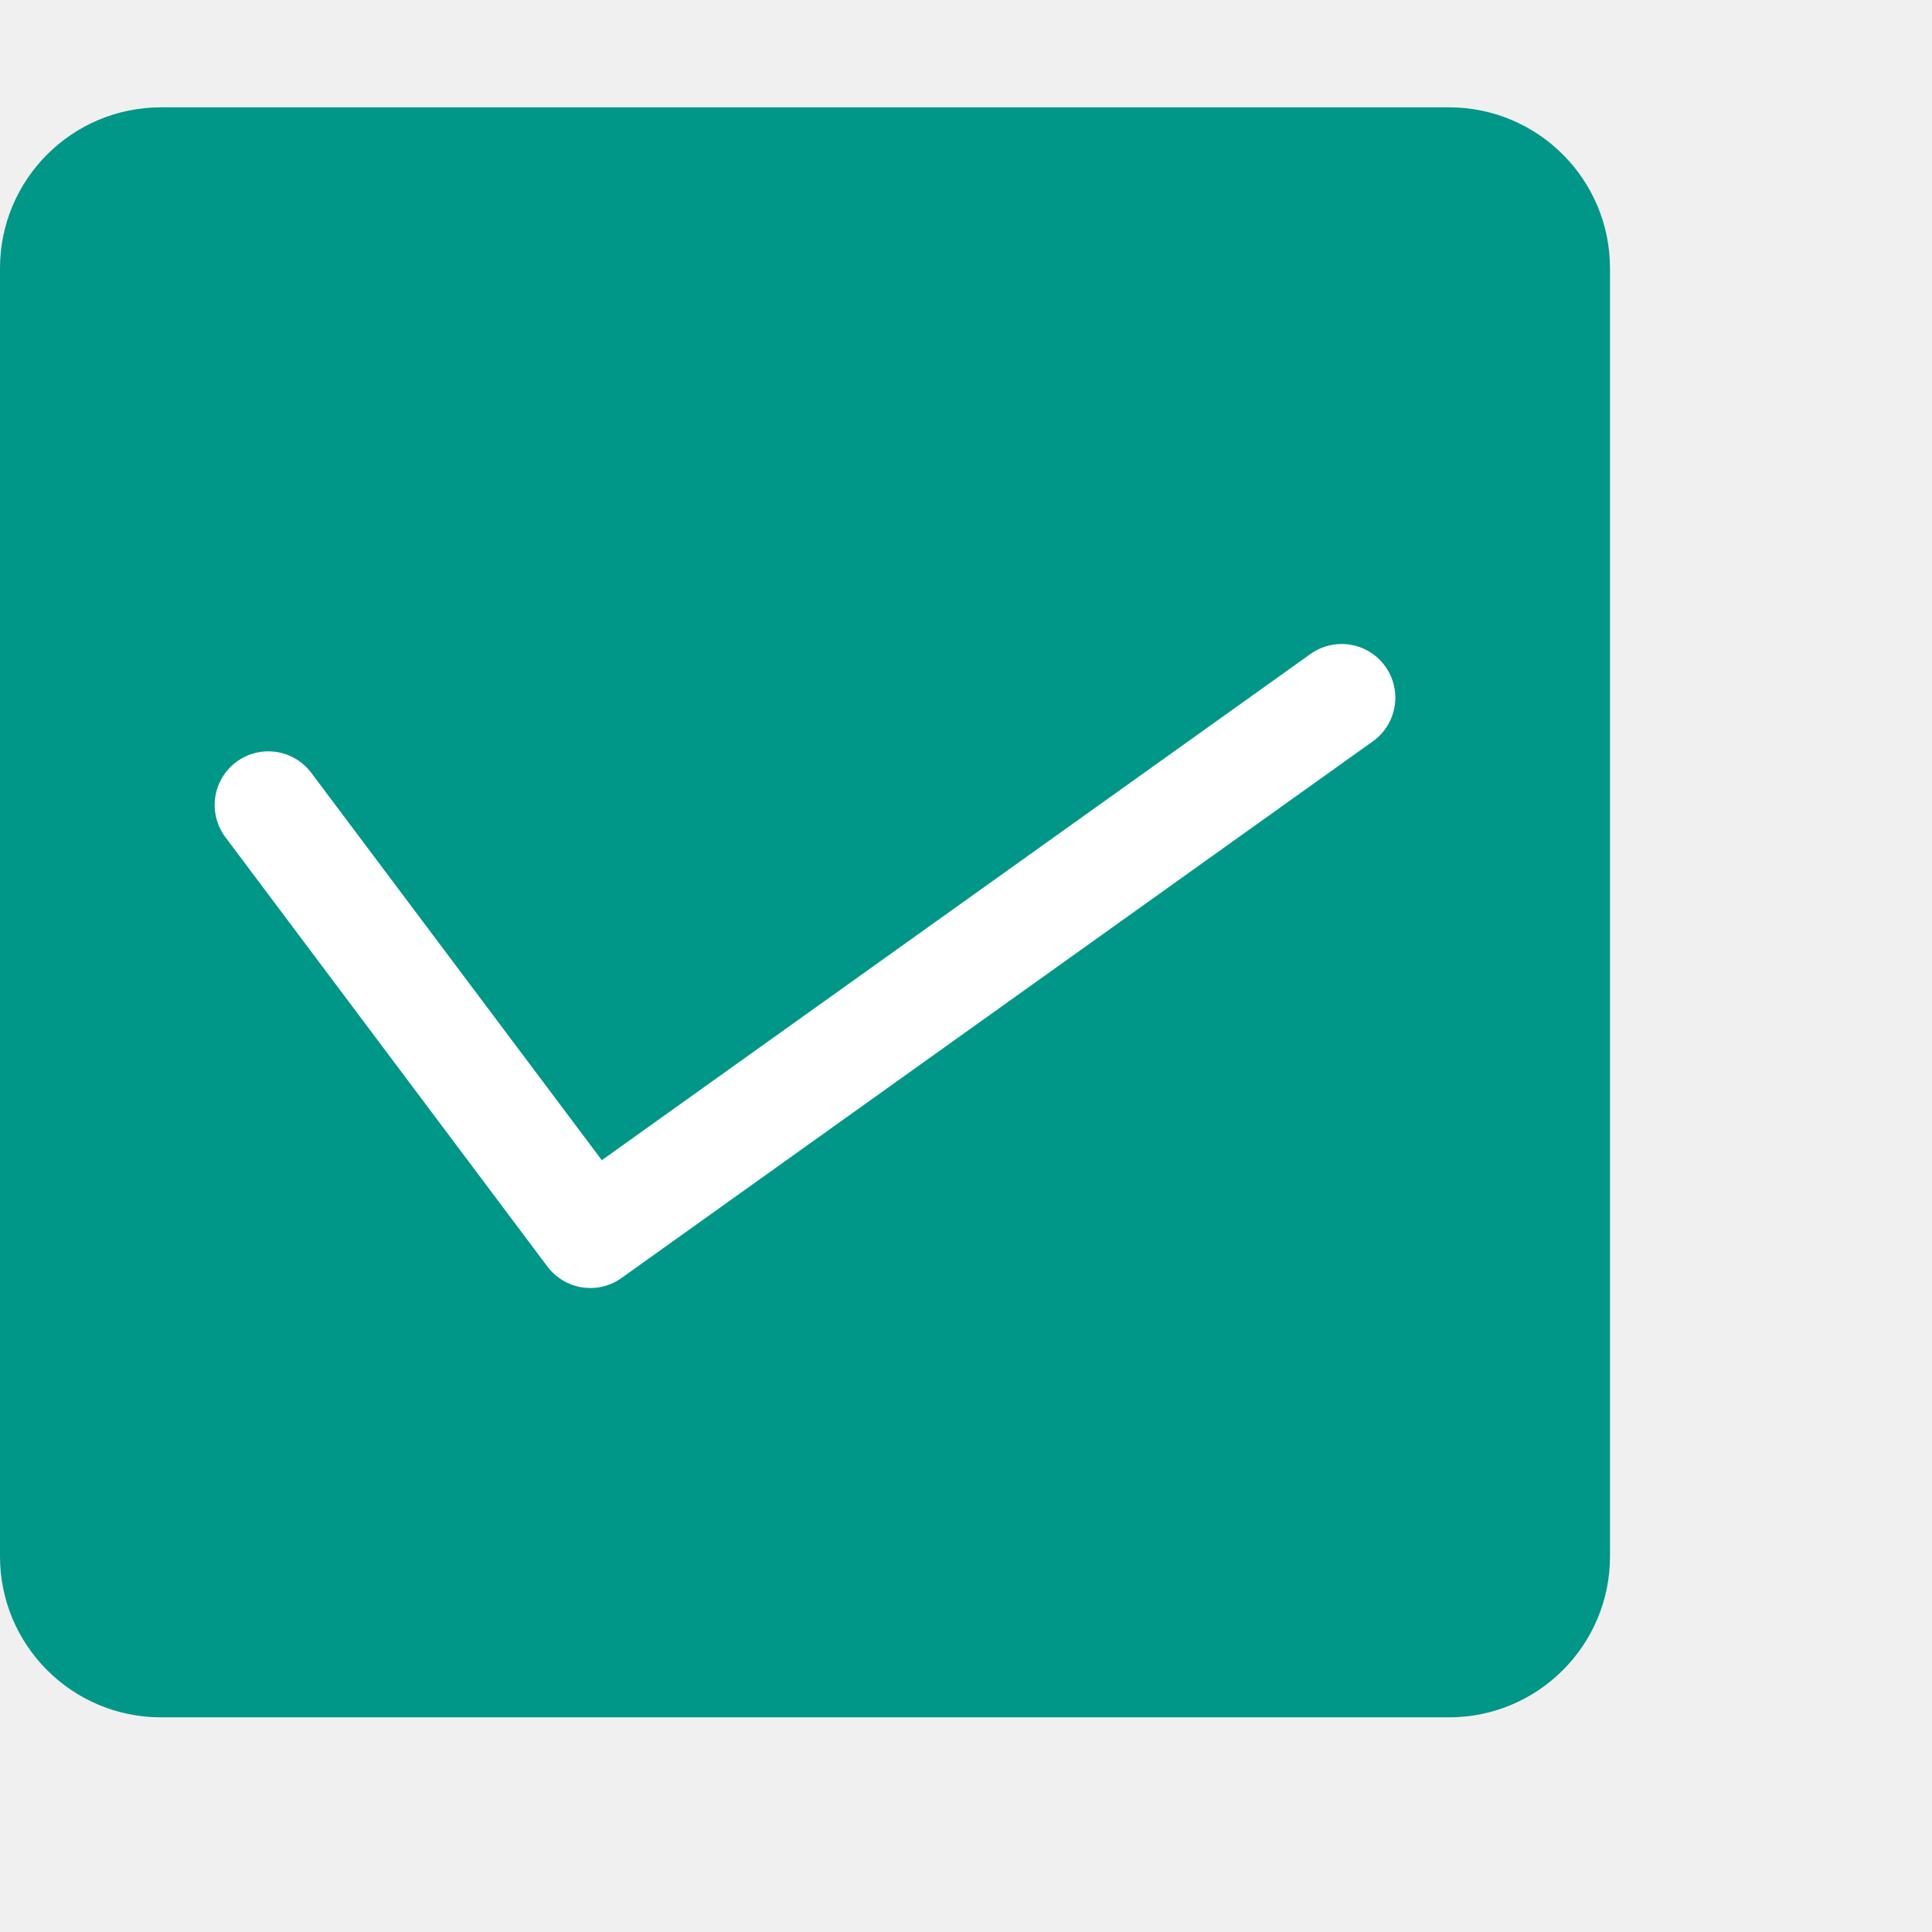
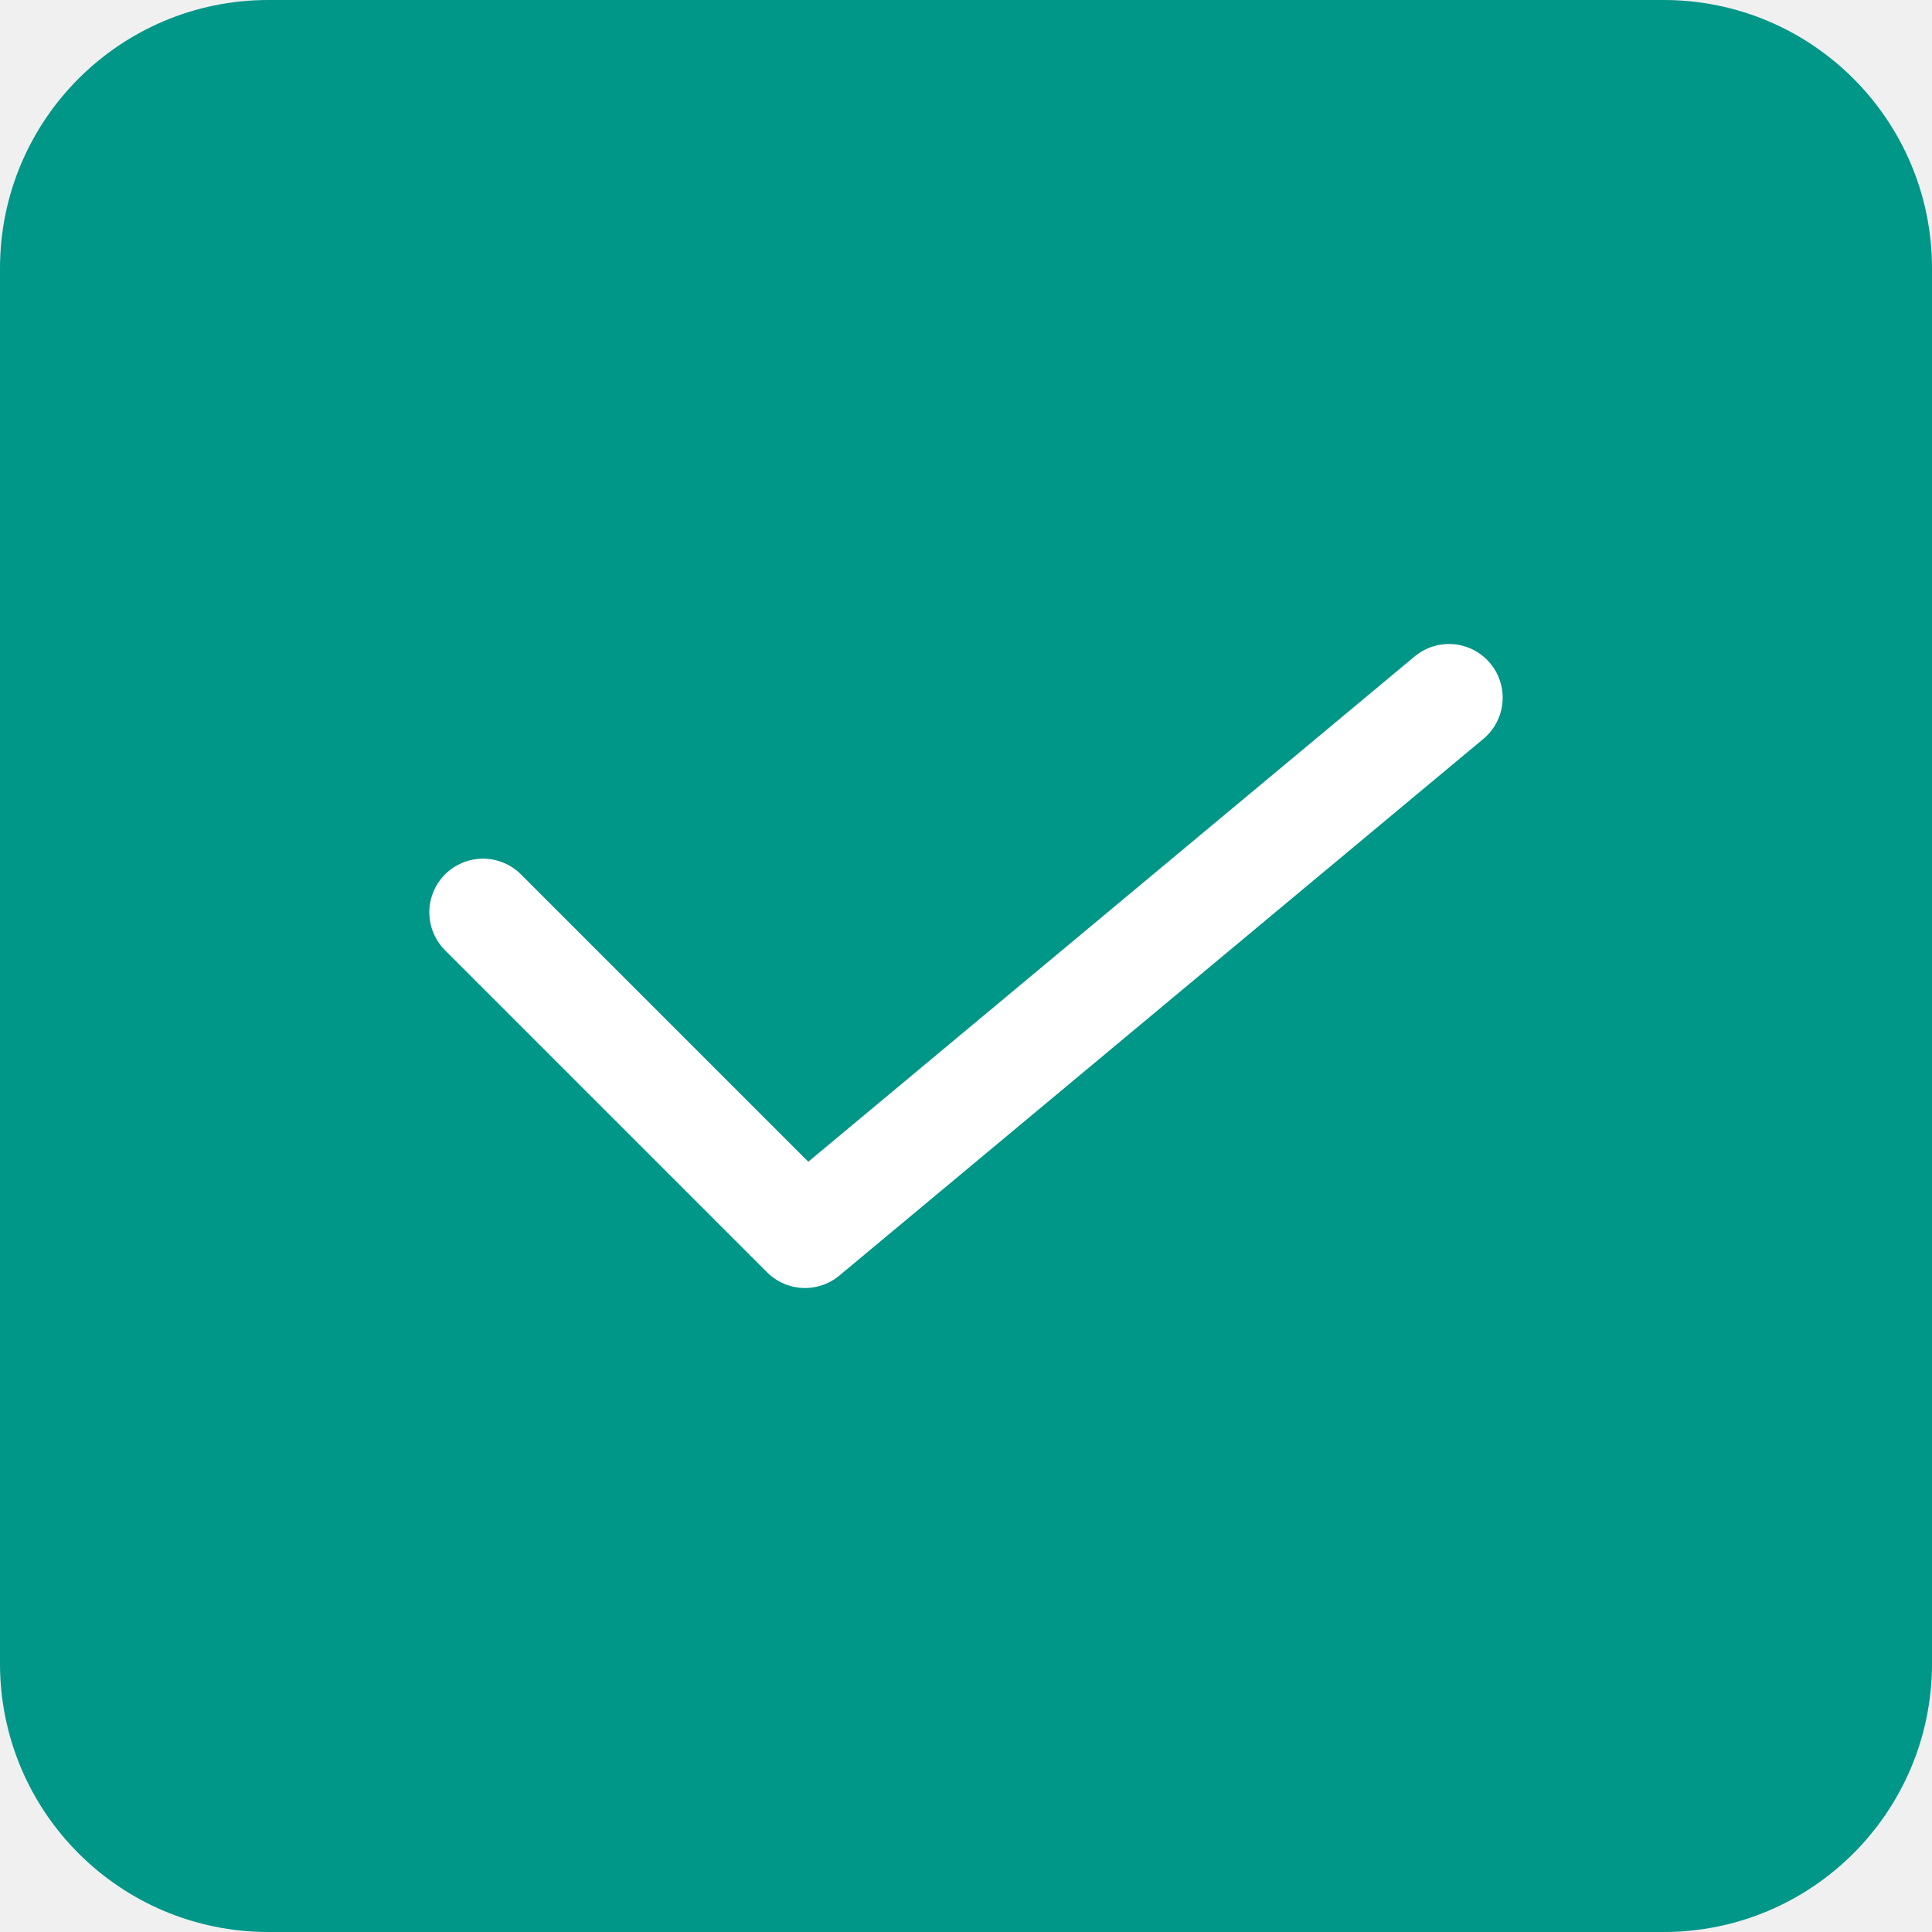
- <svg xmlns="http://www.w3.org/2000/svg" width="18" height="18" viewBox="0 0 18 18">
-   <rect x="0" y="1" width="15" height="15" rx="1.5" style="fill:#009688" />
-   <polyline points="12.5 6.5 5.5 11.5 2.5 7.5" style="fill:none;stroke:#fff;stroke-linecap:round;stroke-linejoin:round" />
+ <svg xmlns="http://www.w3.org/2000/svg" id="a" width="18" height="18" viewBox="0 0 18 18">
+   <rect x=".5" y=".5" width="17" height="17" rx="2" ry="2" style="fill:#009688; stroke:#009688;" />
+   <polyline points="13.5 6.5 7.5 11.5 4.5 8.5" style="fill:none; stroke:#FFFFFF; stroke-linecap:round; stroke-linejoin:round;" />
</svg>
